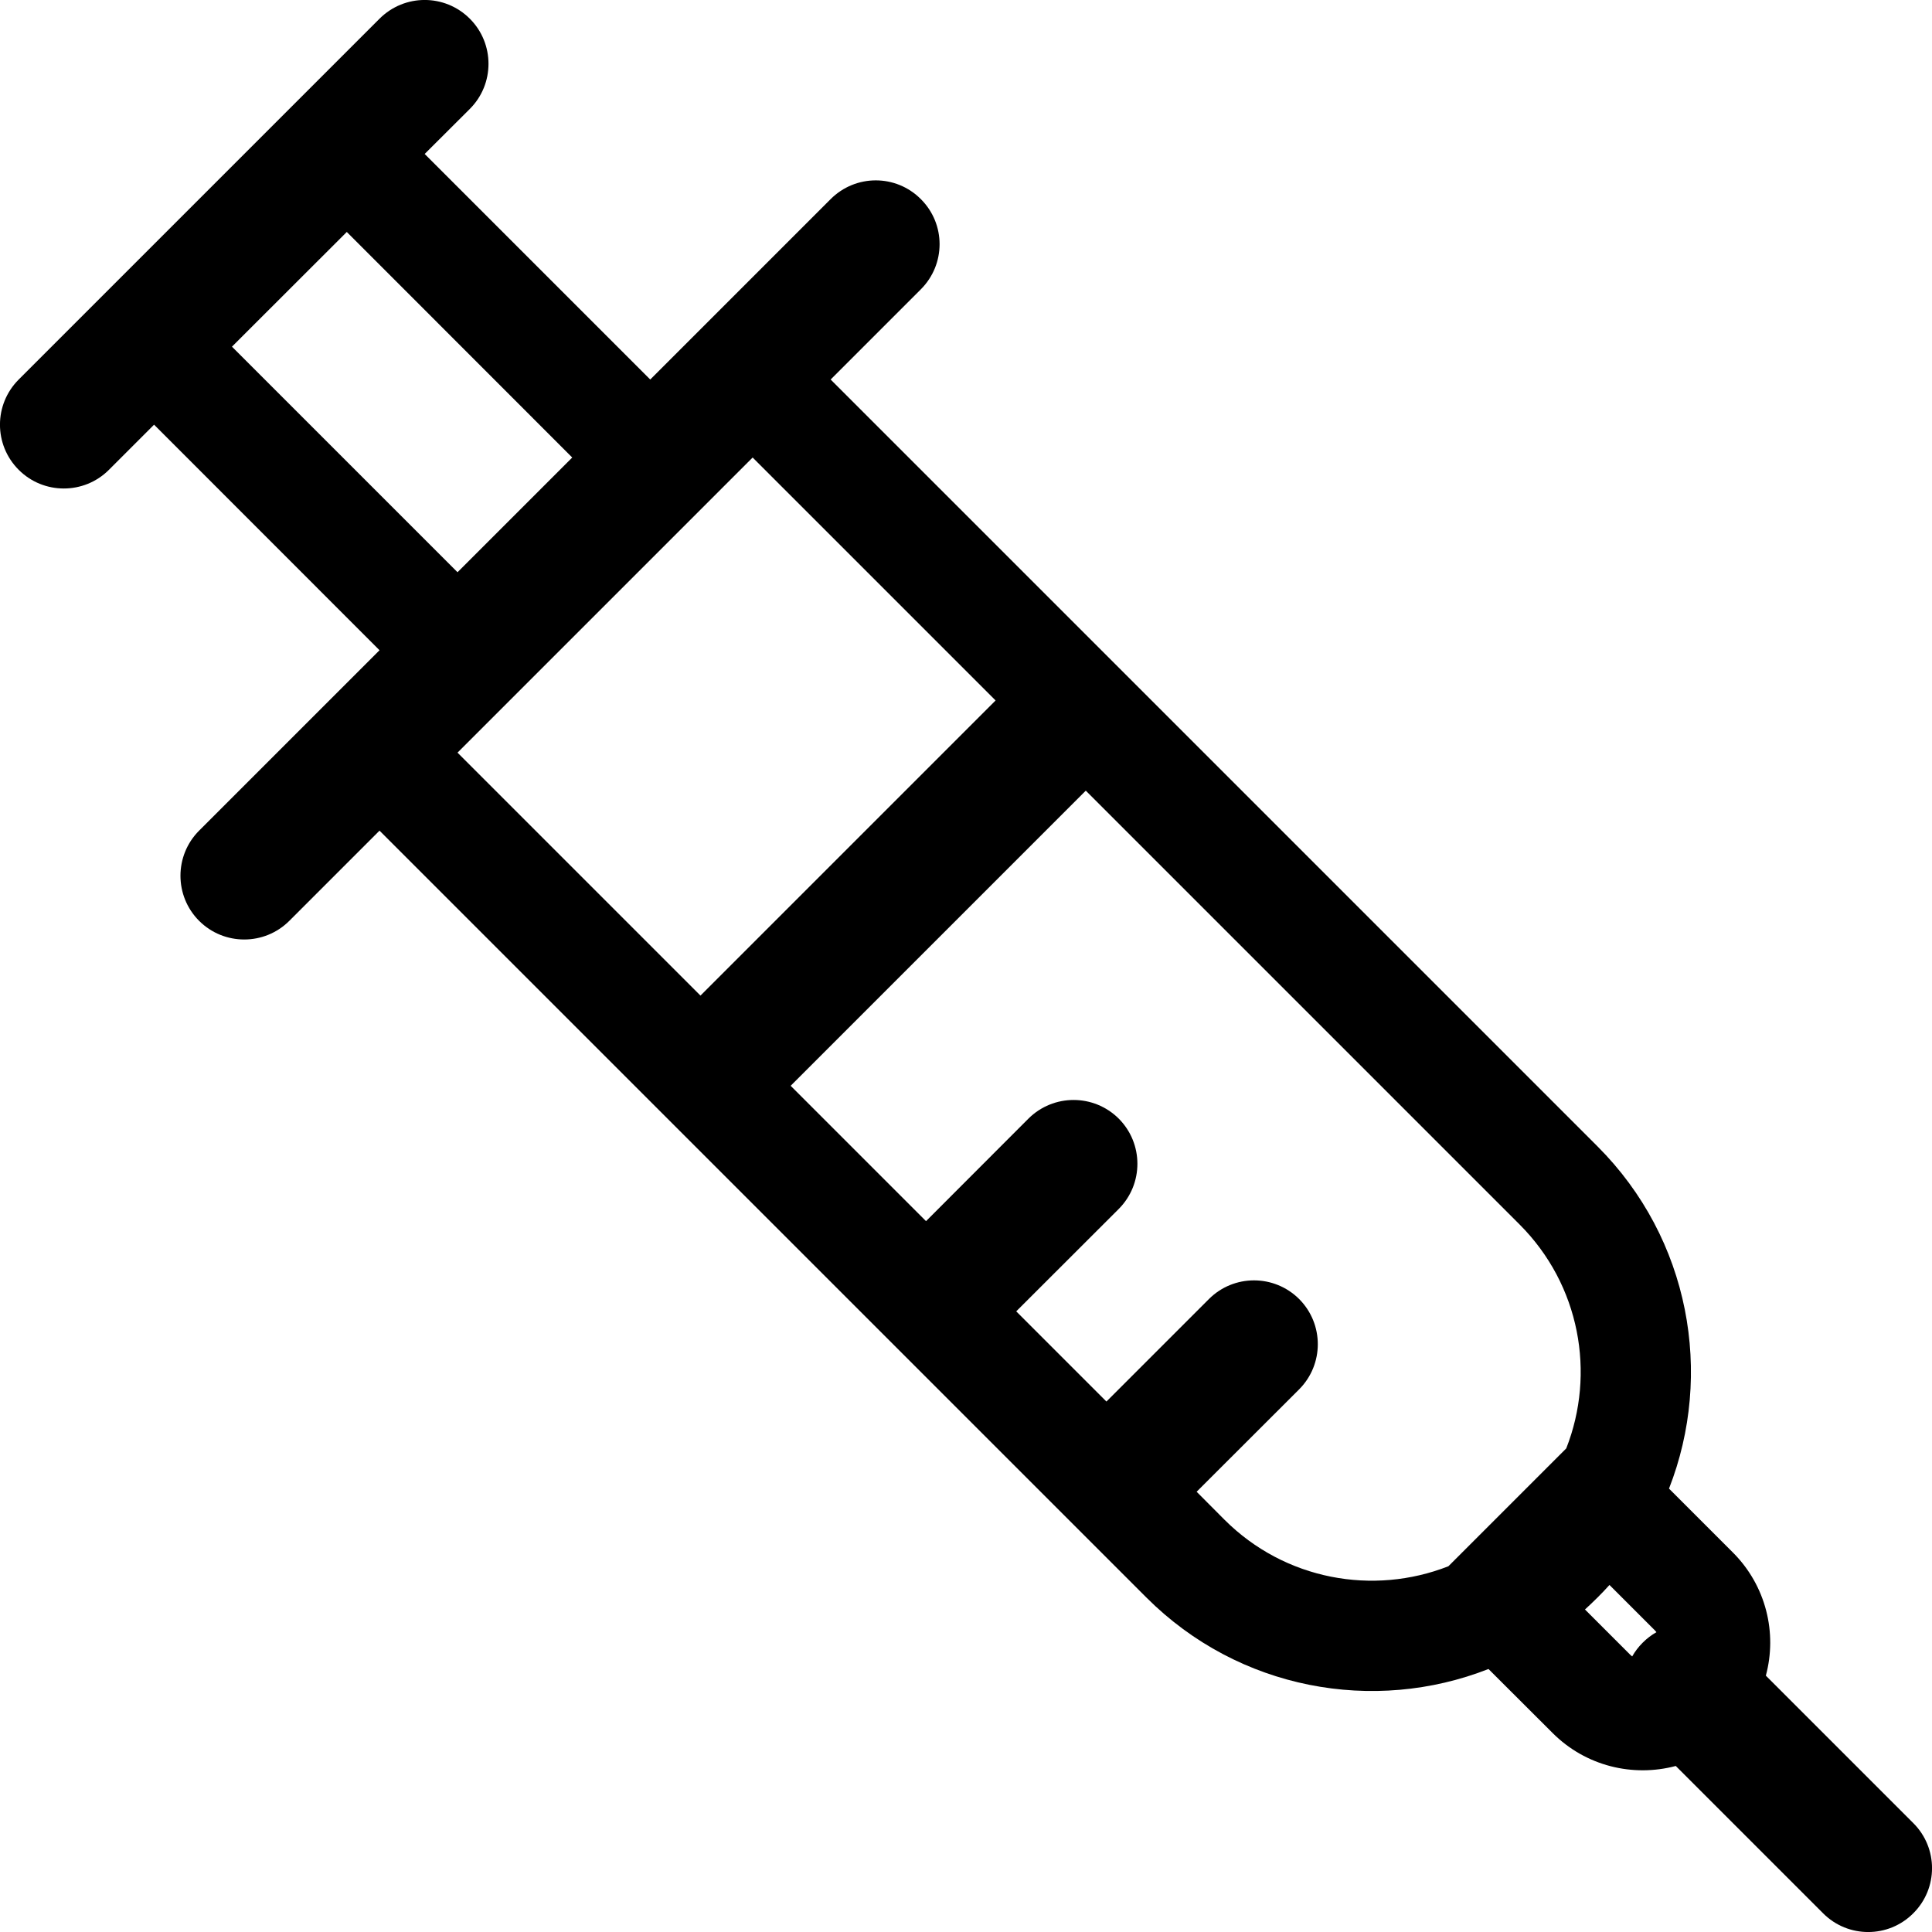
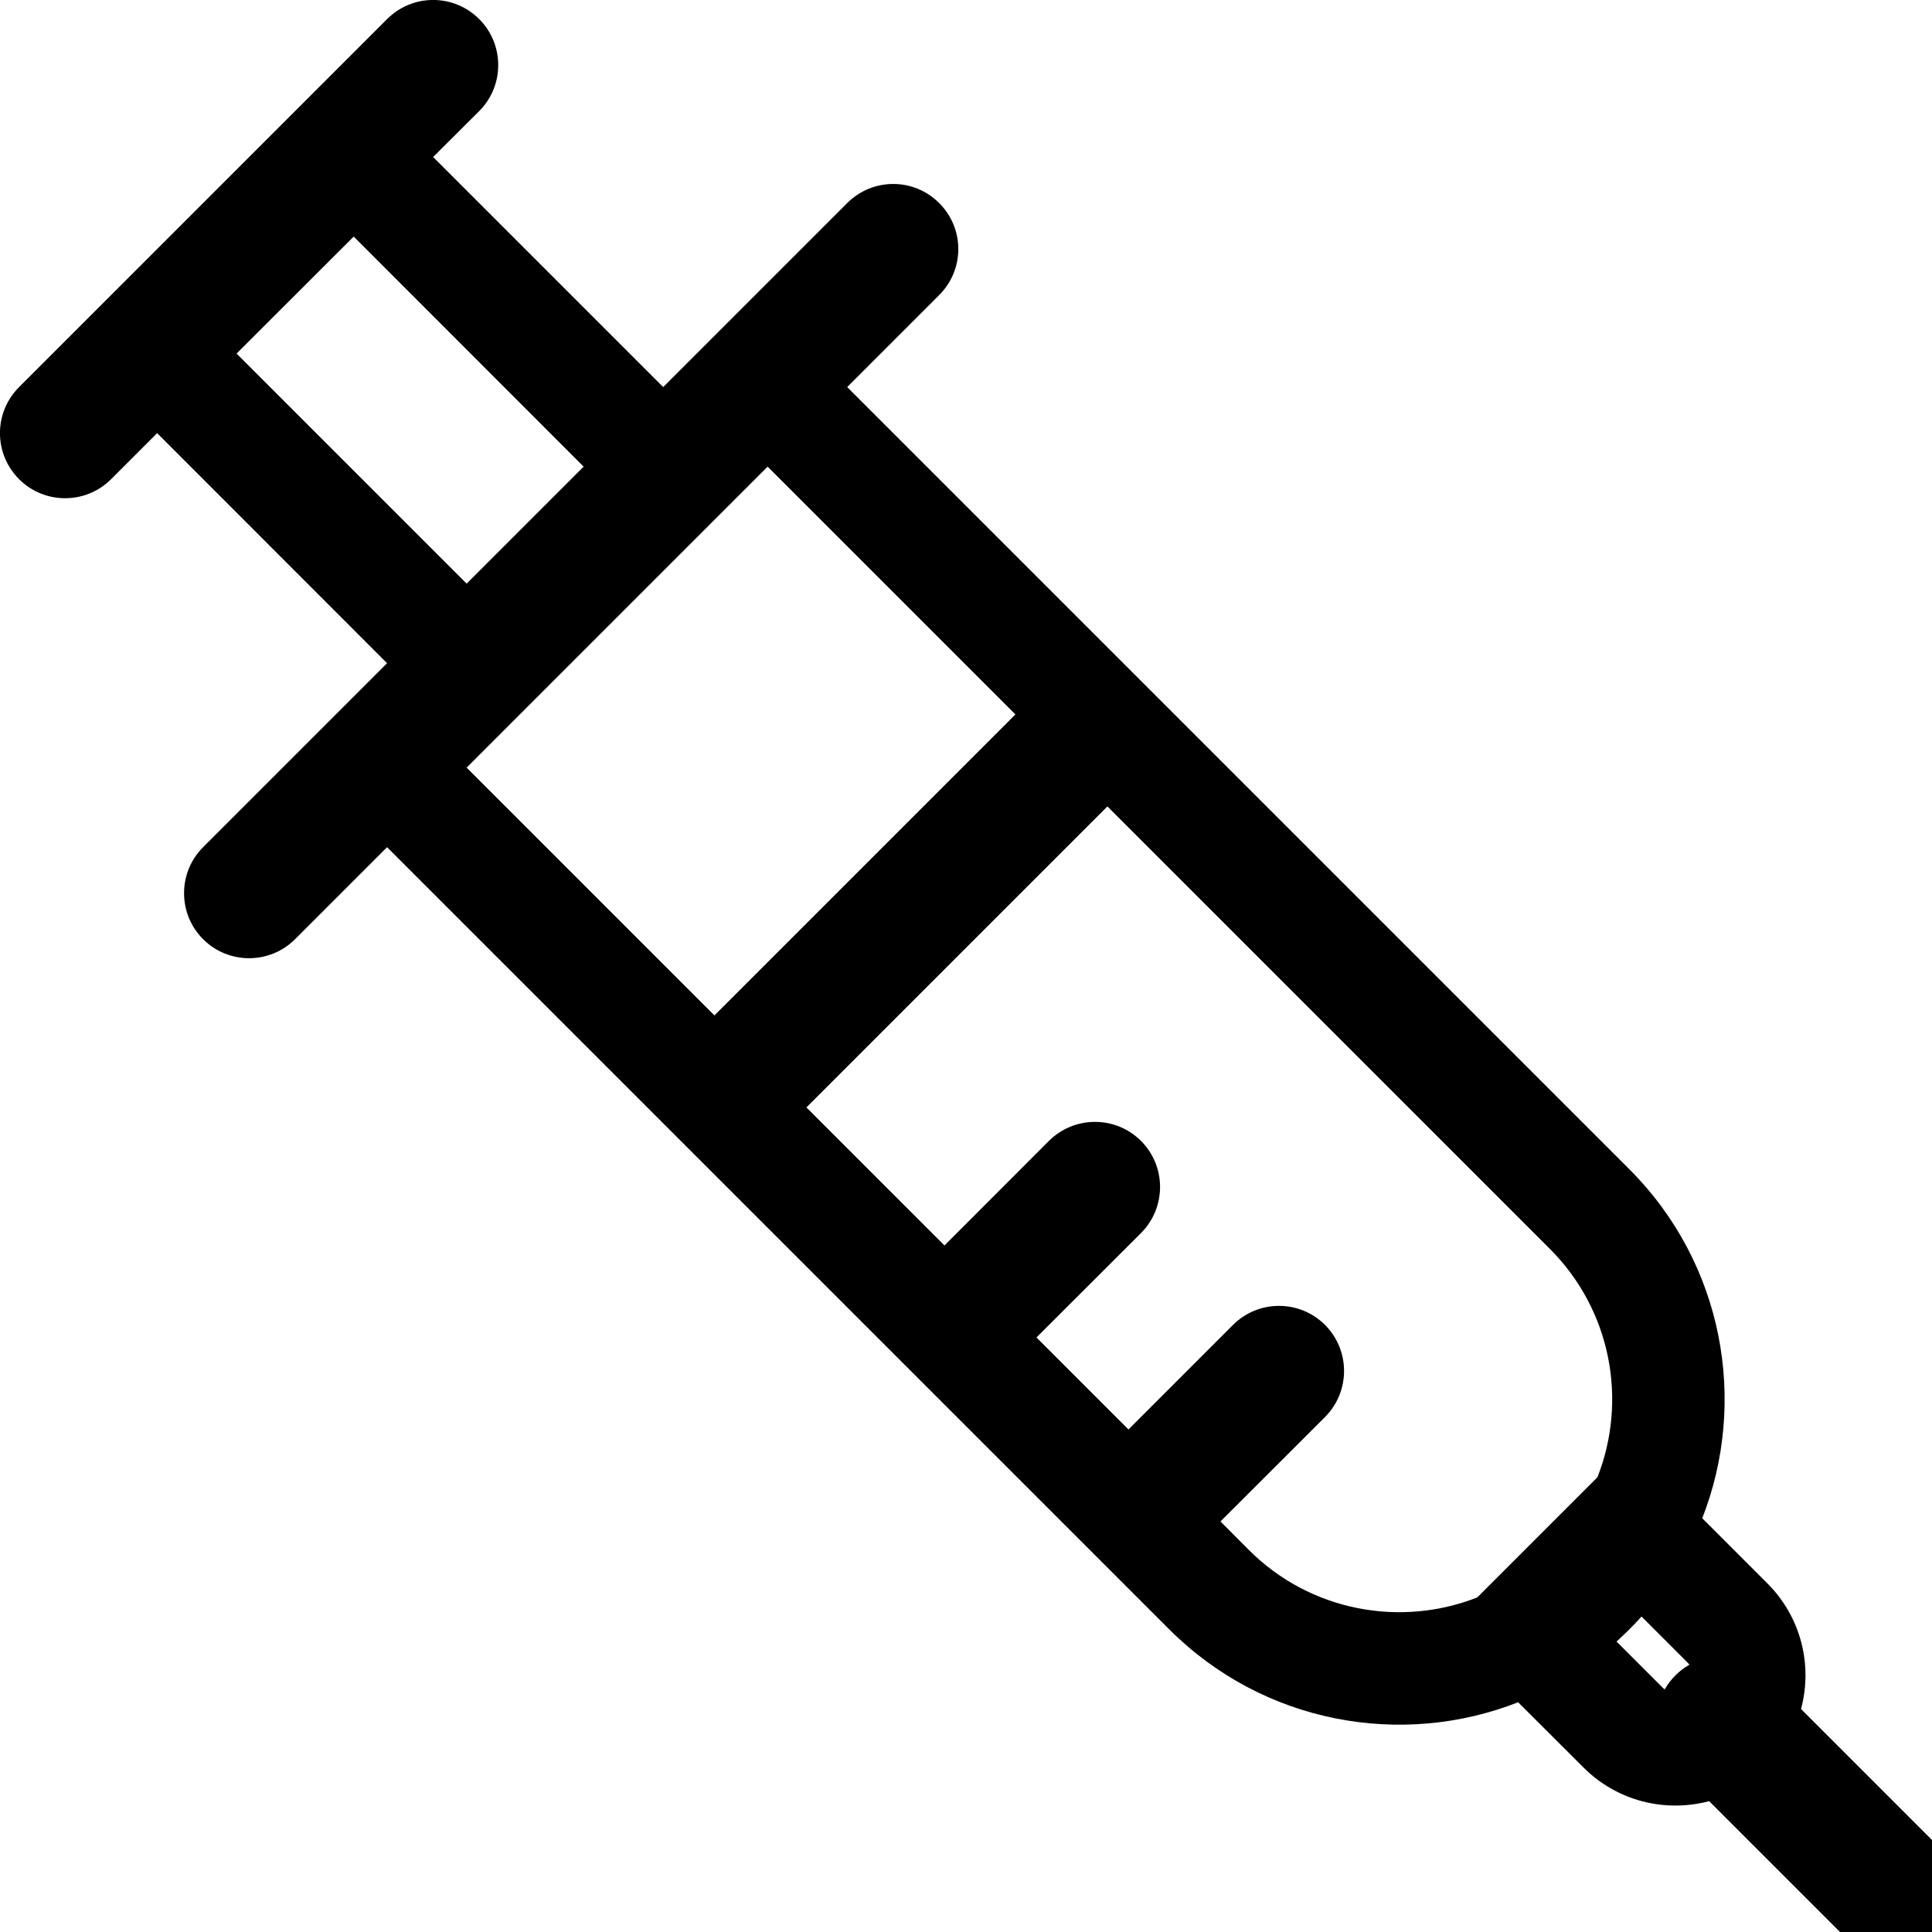
- <svg xmlns="http://www.w3.org/2000/svg" width="16" height="16" viewBox="0 0 16 16">
+ <svg xmlns="http://www.w3.org/2000/svg">
  <g>
    <path fill-rule="evenodd" clip-rule="evenodd" d="M0.155 3.143C-0.052 3.35 -0.052 3.684 0.155 3.891C0.361 4.097 0.696 4.097 0.902 3.891L1.276 3.517L3.143 5.385L1.649 6.879C1.443 7.085 1.443 7.42 1.649 7.626C1.855 7.832 2.19 7.832 2.396 7.626L3.143 6.879L9.494 13.23C10.26 13.996 11.38 14.194 12.327 13.822L12.857 14.351C13.133 14.628 13.525 14.719 13.878 14.625L15.098 15.845C15.304 16.052 15.639 16.052 15.845 15.845C16.052 15.639 16.052 15.304 15.845 15.098L14.624 13.877C14.719 13.525 14.627 13.133 14.351 12.857L13.822 12.328C14.193 11.38 13.996 10.26 13.23 9.494L6.879 3.143L7.626 2.396C7.833 2.189 7.833 1.855 7.626 1.649C7.42 1.442 7.086 1.442 6.879 1.649L5.385 3.143L3.517 1.275L3.891 0.902C4.097 0.696 4.097 0.361 3.891 0.155C3.684 -0.052 3.35 -0.052 3.143 0.155L0.155 3.143ZM4.739 3.789L2.872 1.921L1.921 2.871L3.789 4.739L4.739 3.789ZM6.233 3.789L3.789 6.233L5.801 8.245L8.245 5.801L6.233 3.789ZM6.548 8.992L7.669 10.113L8.517 9.264C8.724 9.058 9.058 9.058 9.265 9.264C9.471 9.471 9.471 9.805 9.265 10.012L8.416 10.86L9.163 11.607L10.012 10.758C10.218 10.552 10.552 10.552 10.759 10.758C10.965 10.965 10.965 11.299 10.759 11.506L9.91 12.354L10.14 12.585C10.641 13.086 11.374 13.215 11.995 12.971L12.971 11.995C13.215 11.374 13.086 10.642 12.584 10.14L8.992 6.548L6.548 8.992ZM13.718 13.517C13.714 13.512 13.71 13.507 13.705 13.502L13.329 13.126C13.297 13.162 13.264 13.196 13.23 13.23C13.196 13.264 13.161 13.297 13.126 13.329L13.502 13.705C13.507 13.71 13.512 13.714 13.517 13.718C13.54 13.677 13.569 13.639 13.604 13.604C13.639 13.569 13.677 13.54 13.718 13.517Z" />
  </g>
</svg>
